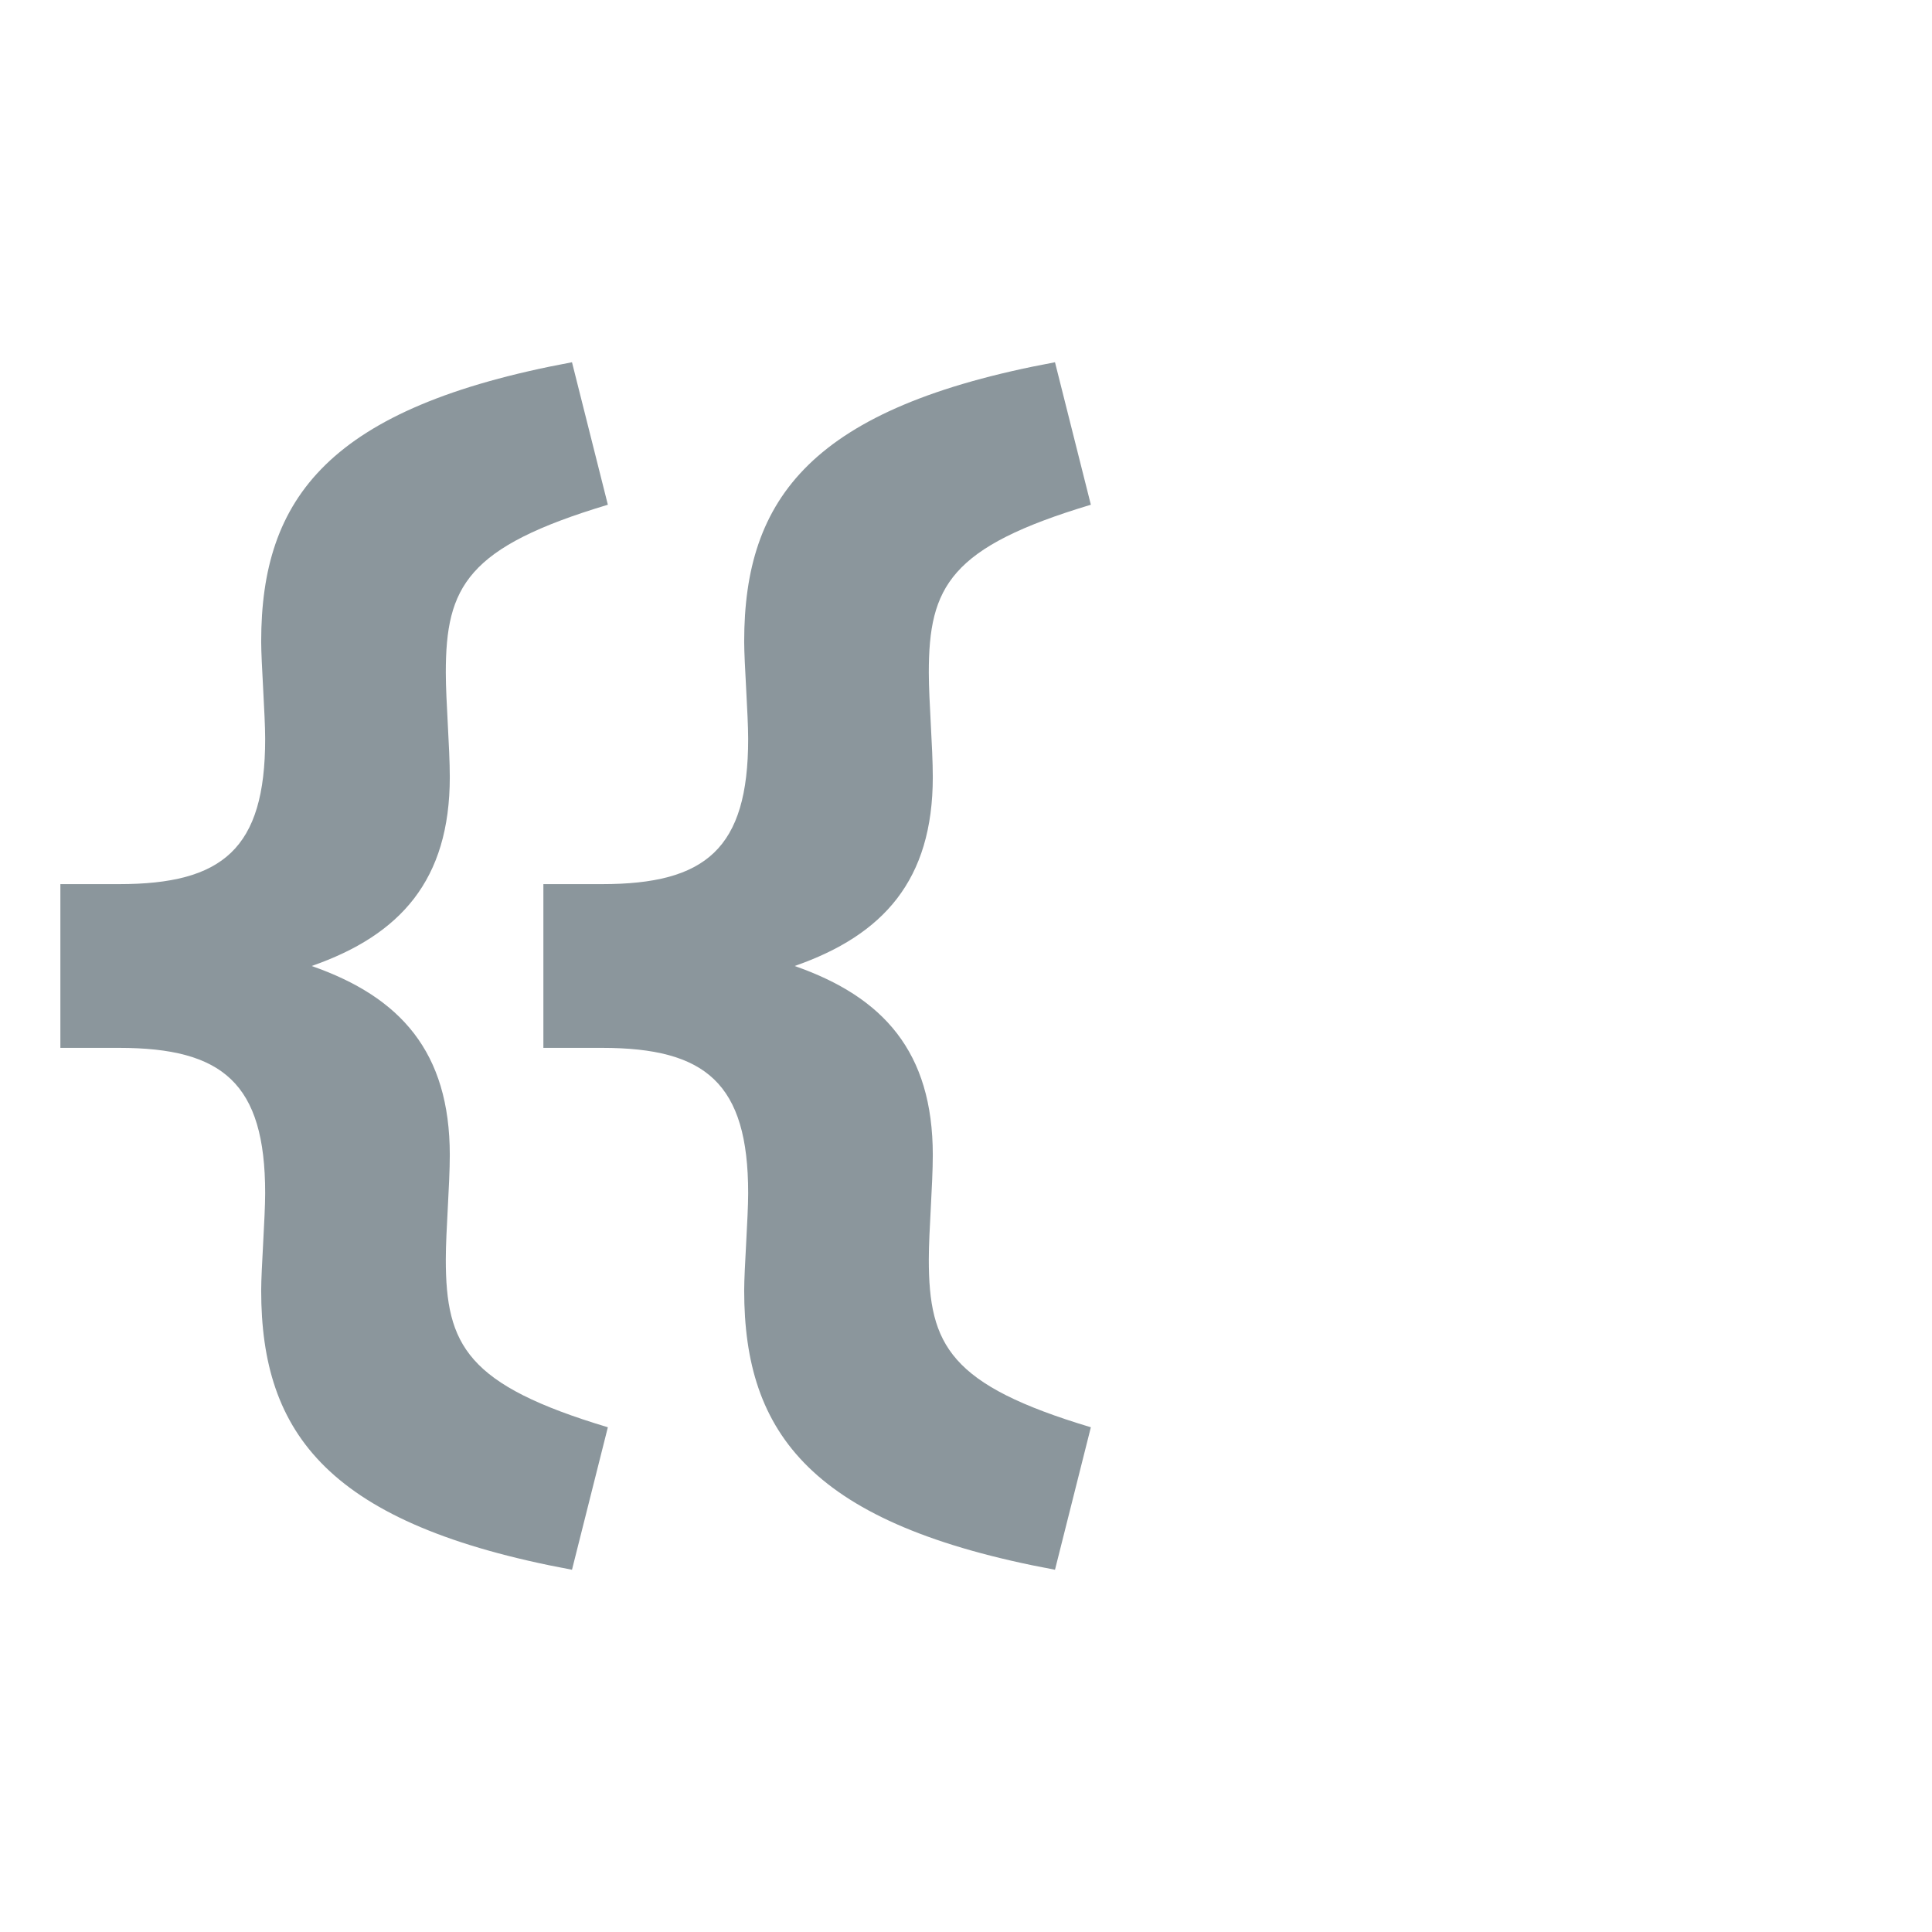
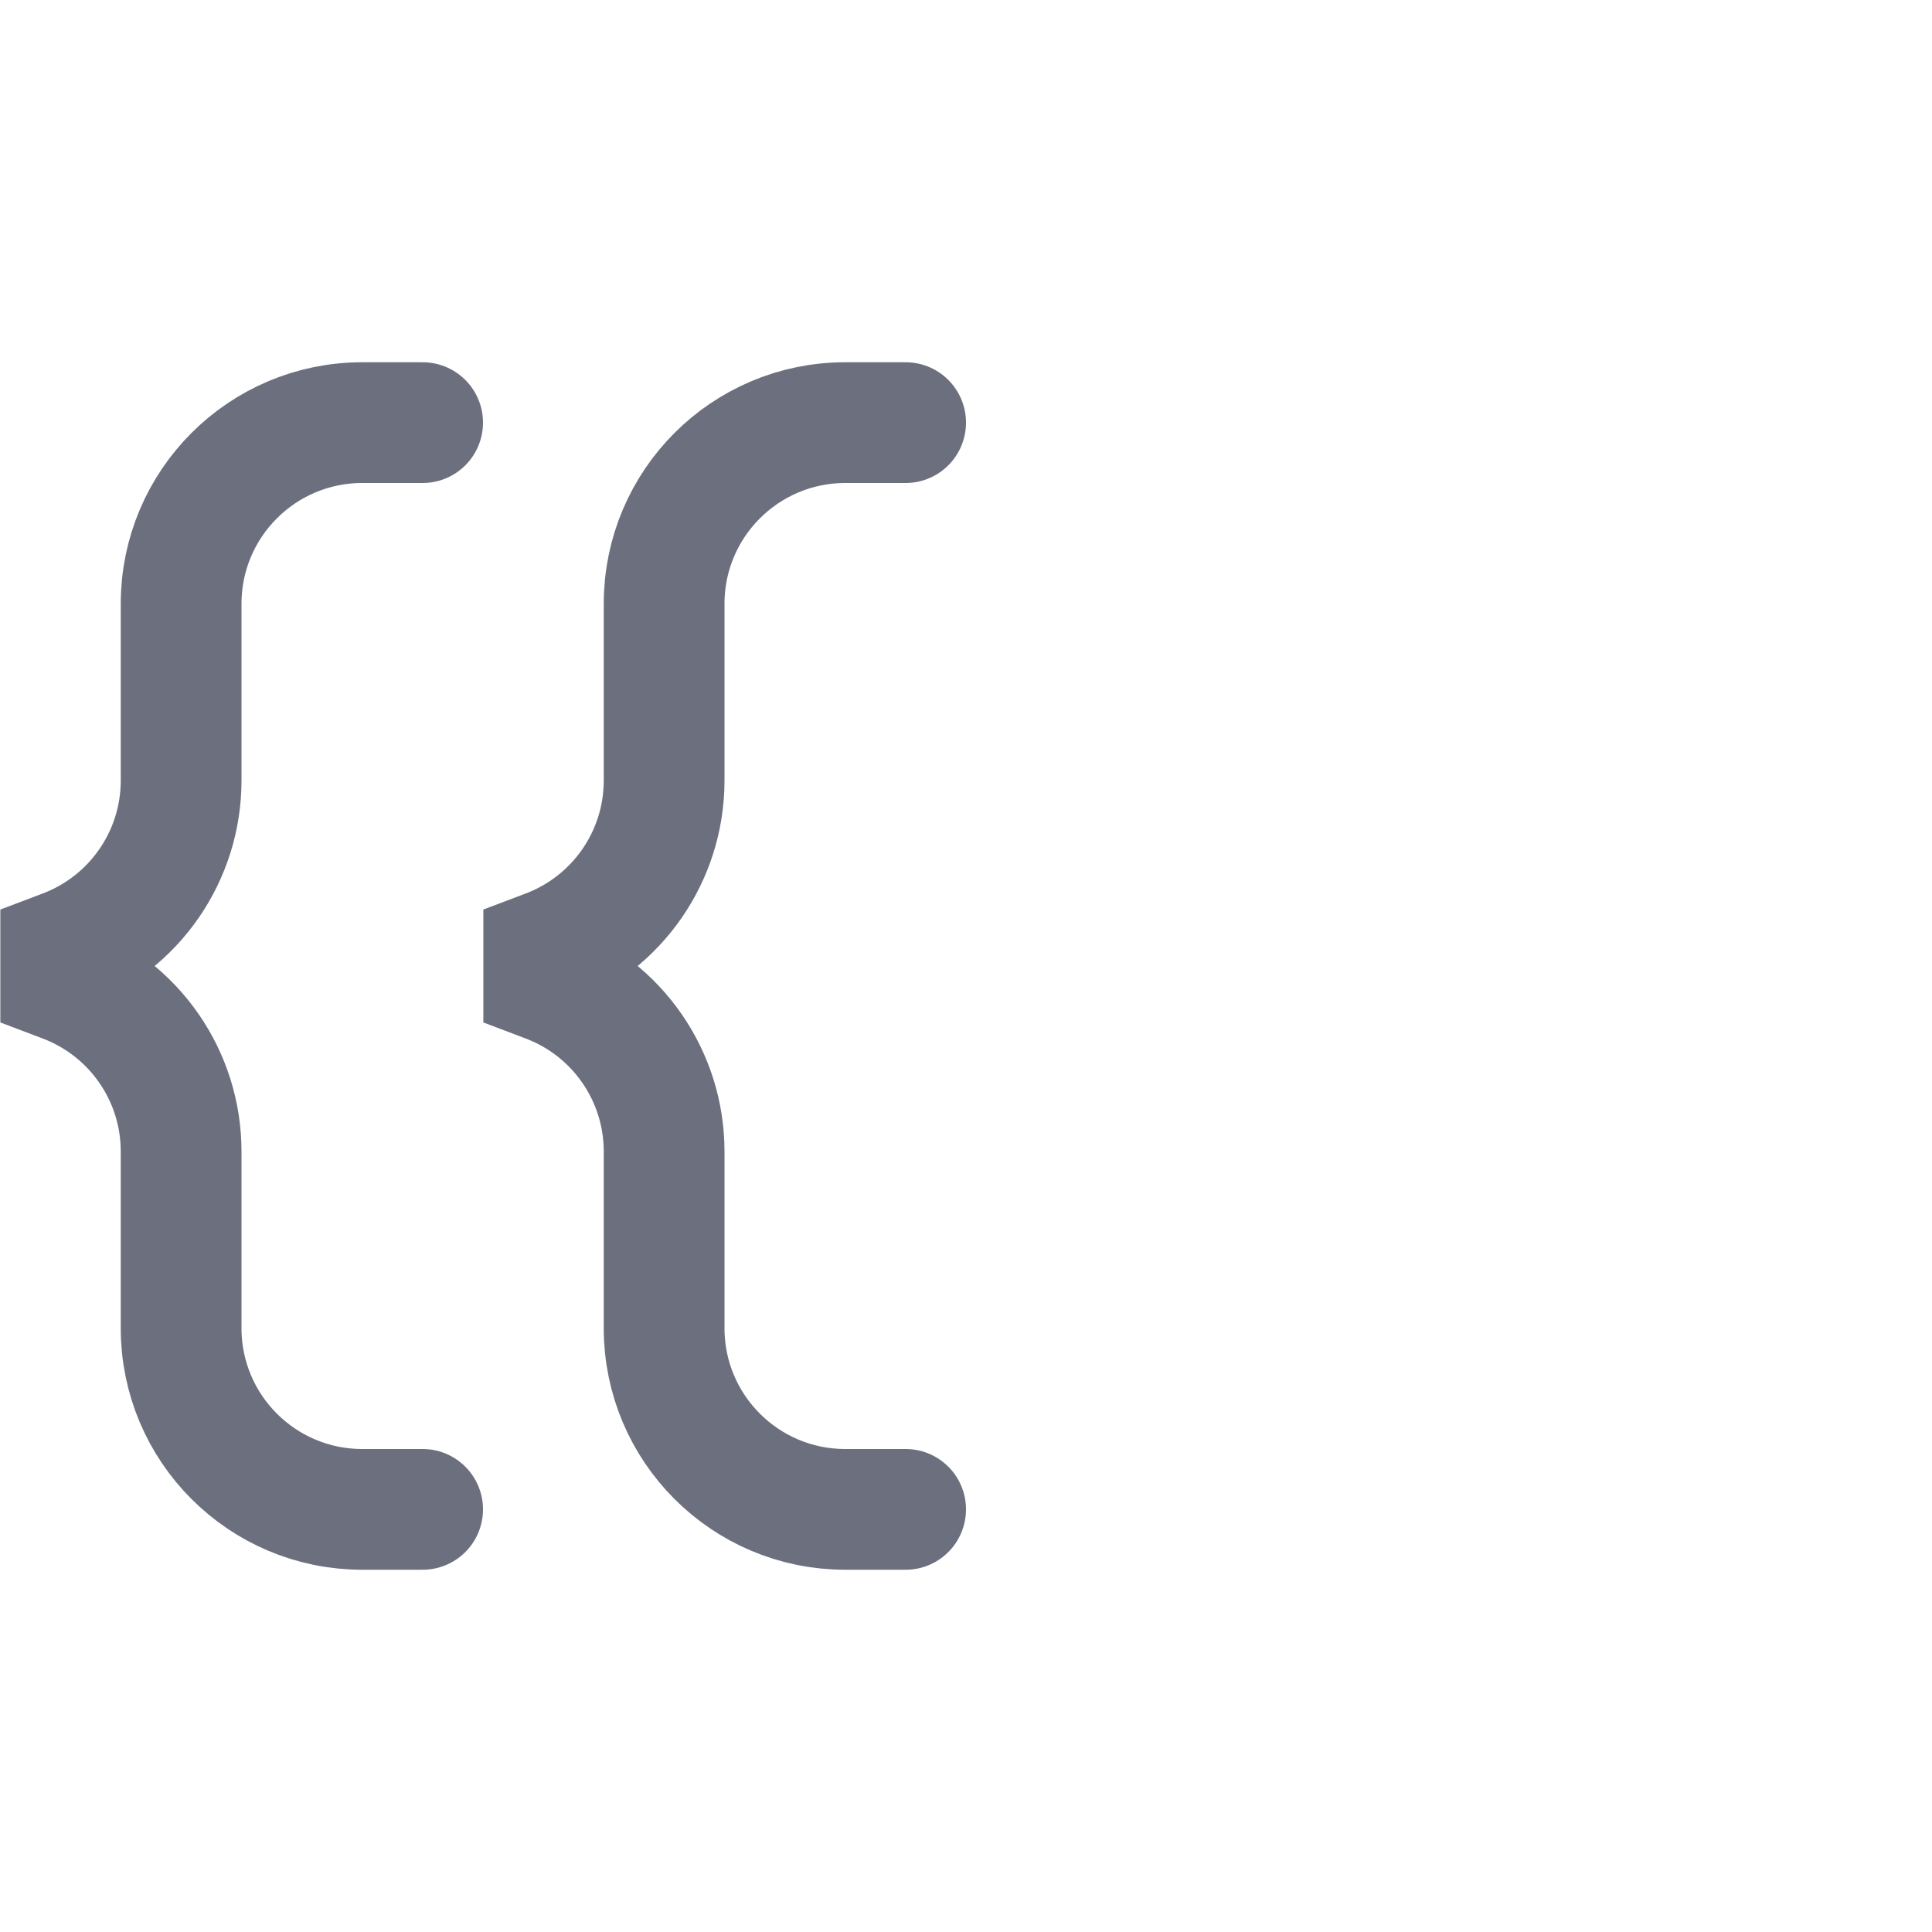
- <svg xmlns="http://www.w3.org/2000/svg" width="16" height="16" viewBox="0 0 16 16">
-   <g fill="none" fill-opacity=".9" fill-rule="evenodd">
-     <path fill="#7F8B91" d="M4.737,13 C2.724,12.626 2.163,11.879 2.163,10.687 C2.163,10.512 2.196,10.079 2.196,9.881 C2.196,8.97 1.844,8.678 0.986,8.678 L0.5,8.678 L0.5,7.322 L0.986,7.322 C1.844,7.322 2.196,7.03 2.196,6.119 C2.196,5.921 2.163,5.488 2.163,5.313 C2.163,4.121 2.724,3.374 4.737,3 L5.034,4.18 C3.868,4.53 3.692,4.857 3.692,5.57 C3.692,5.804 3.725,6.189 3.725,6.435 C3.725,7.287 3.318,7.743 2.581,8 C3.318,8.257 3.725,8.713 3.725,9.565 C3.725,9.811 3.692,10.196 3.692,10.43 C3.692,11.143 3.868,11.47 5.034,11.82 L4.737,13 Z" />
-     <path fill="#7F8B91" d="M8.737,13 C6.724,12.626 6.163,11.879 6.163,10.687 C6.163,10.512 6.196,10.079 6.196,9.881 C6.196,8.97 5.844,8.678 4.986,8.678 L4.5,8.678 L4.5,7.322 L4.986,7.322 C5.844,7.322 6.196,7.03 6.196,6.119 C6.196,5.921 6.163,5.488 6.163,5.313 C6.163,4.121 6.724,3.374 8.737,3 L9.034,4.18 C7.868,4.53 7.692,4.857 7.692,5.57 C7.692,5.804 7.725,6.189 7.725,6.435 C7.725,7.287 7.318,7.743 6.581,8 C7.318,8.257 7.725,8.713 7.725,9.565 C7.725,9.811 7.692,10.196 7.692,10.43 C7.692,11.143 7.868,11.47 9.034,11.82 L8.737,13 Z" />
-   </g>
+ <svg xmlns="http://www.w3.org/2000/svg" width="16" height="16" viewBox="0 0 16 16" fill="none">
+   <path d="M3.5 12.5H3C2.171 12.5 1.5 11.828 1.5 11V9.536C1.5 8.912 1.114 8.354 0.531 8.133L0.18 8L0.531 7.867C1.114 7.646 1.5 7.088 1.5 6.464V5C1.5 4.172 2.171 3.5 3 3.5H3.5" stroke="#6C707E" stroke-linecap="round" stroke-linejoin="bevel" />
+   <path d="M7.5 12.5H7C6.171 12.5 5.5 11.828 5.5 11V9.536C5.5 8.912 5.114 8.354 4.531 8.133L4.18 8L4.531 7.867C5.114 7.646 5.5 7.088 5.5 6.464V5C5.5 4.172 6.171 3.5 7 3.5H7.5" stroke="#6C707E" stroke-linecap="round" stroke-linejoin="bevel" />
</svg>
